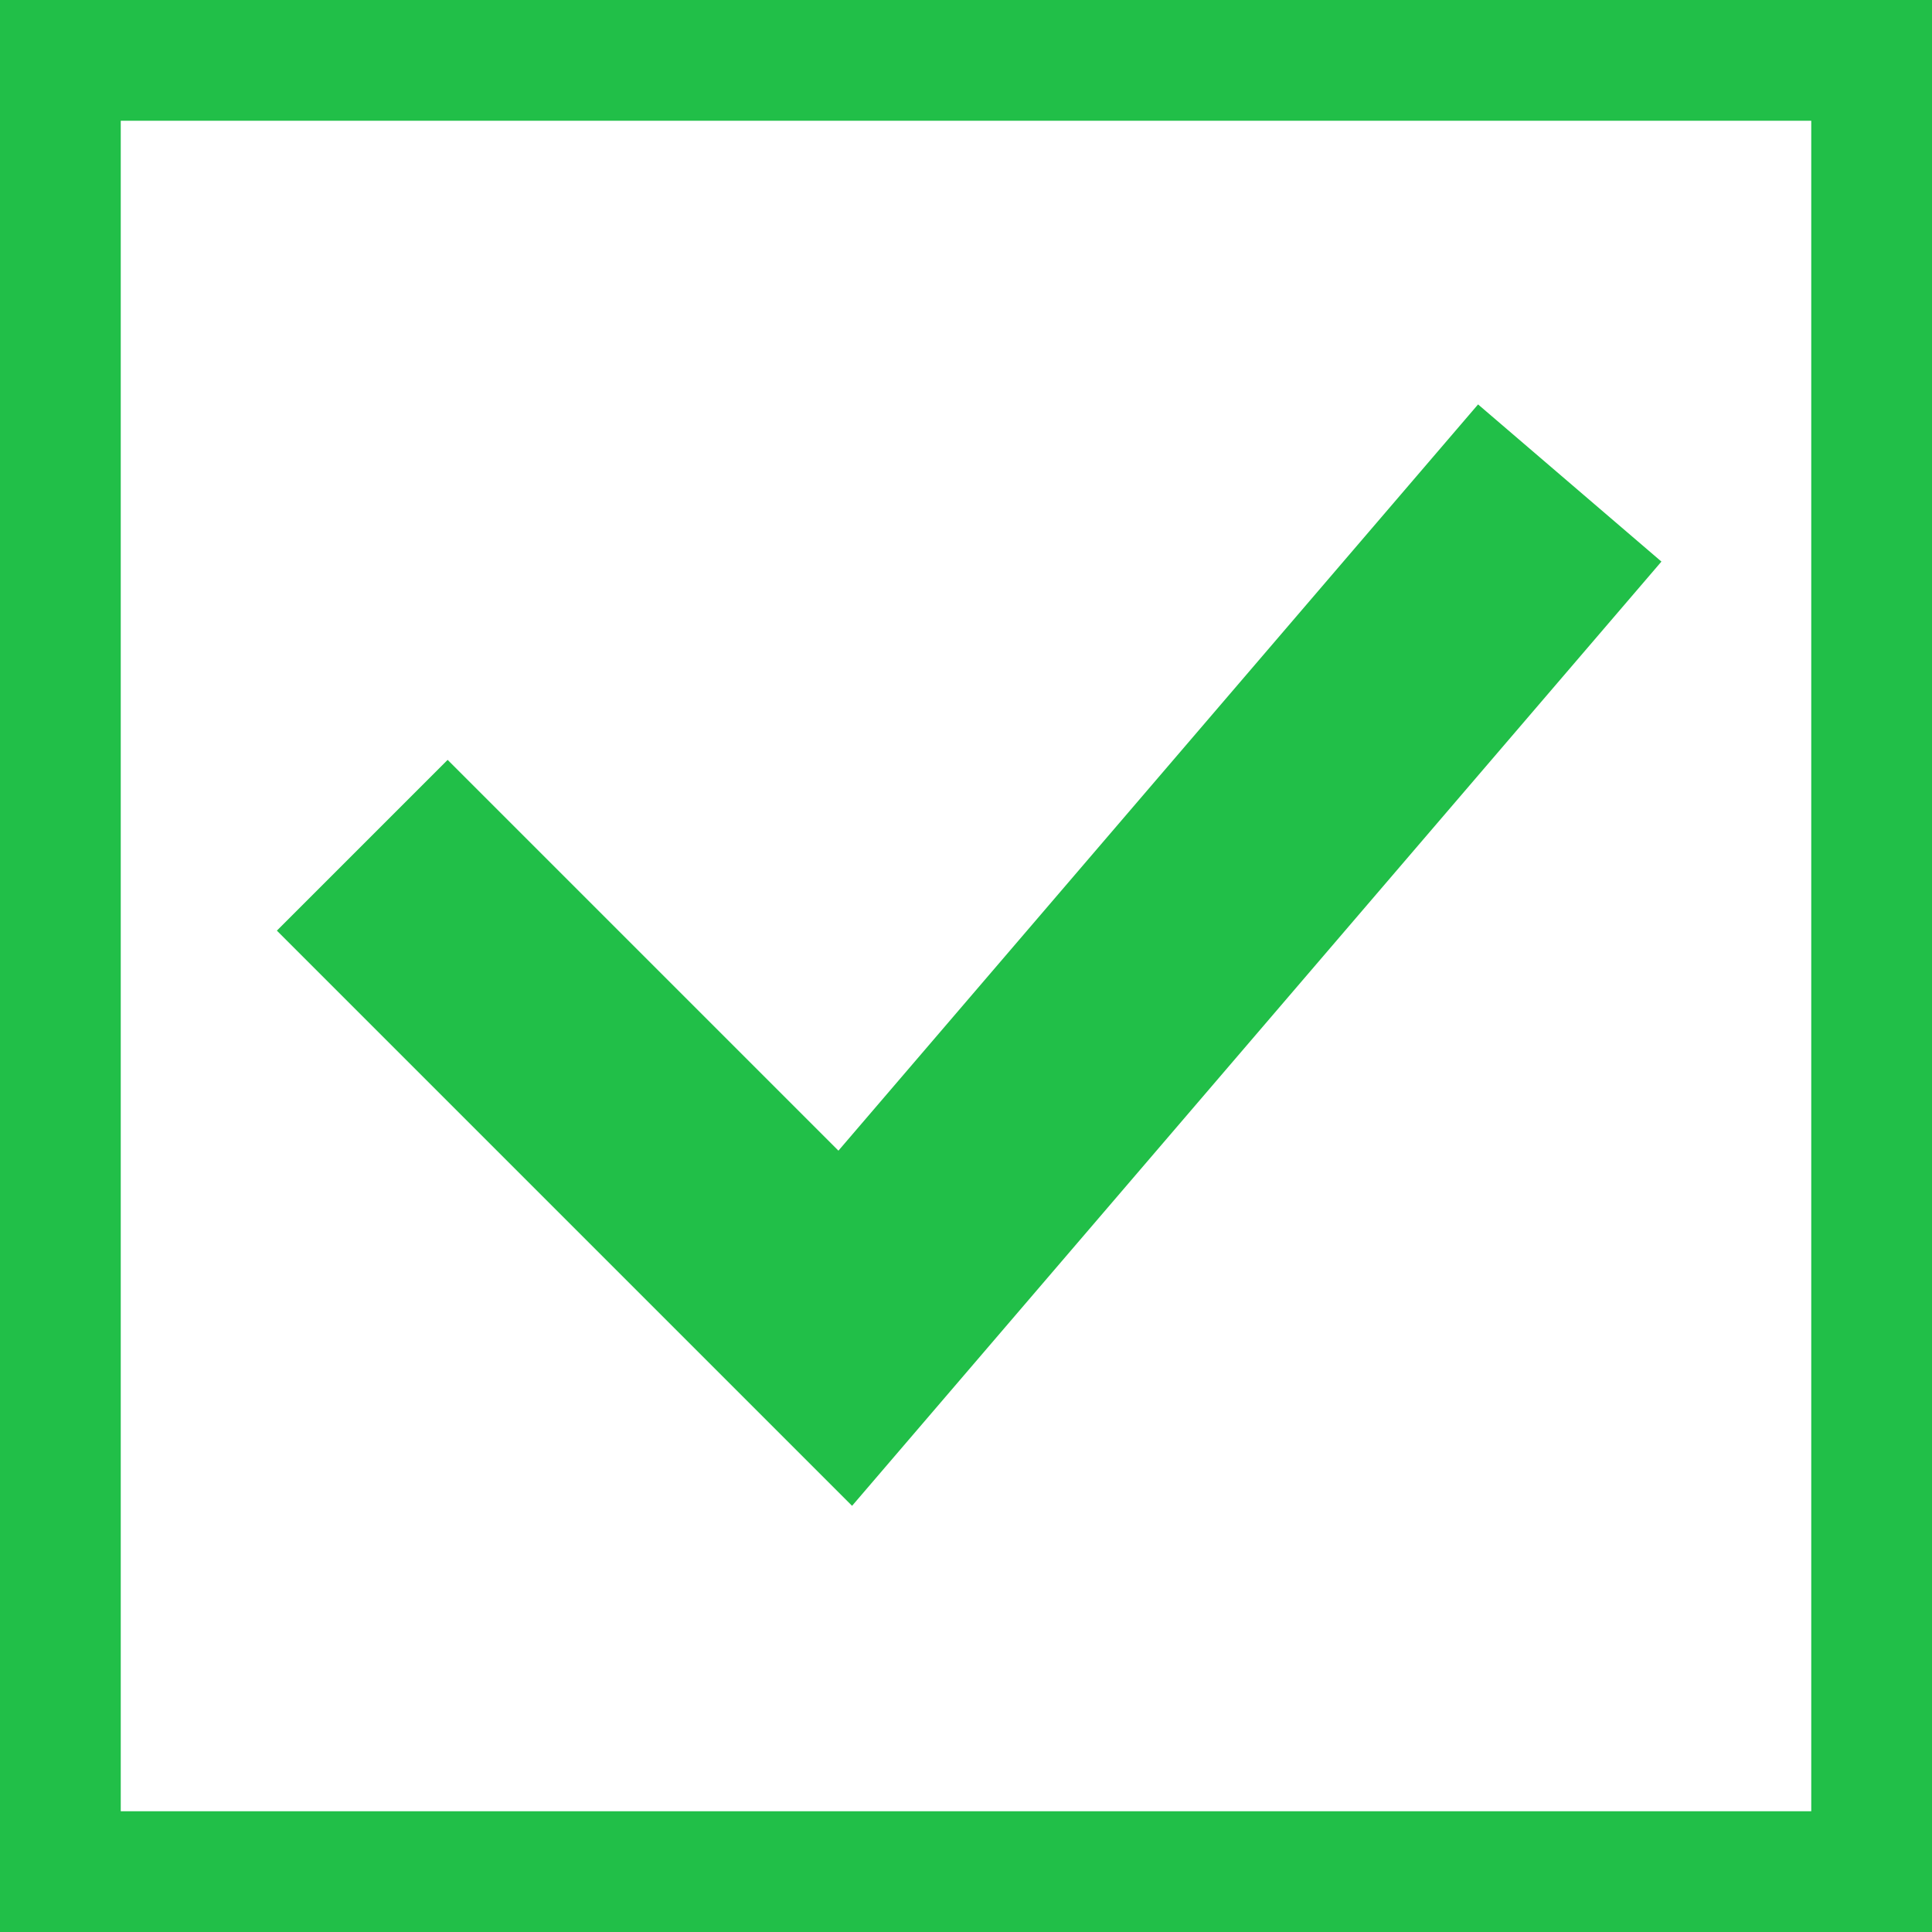
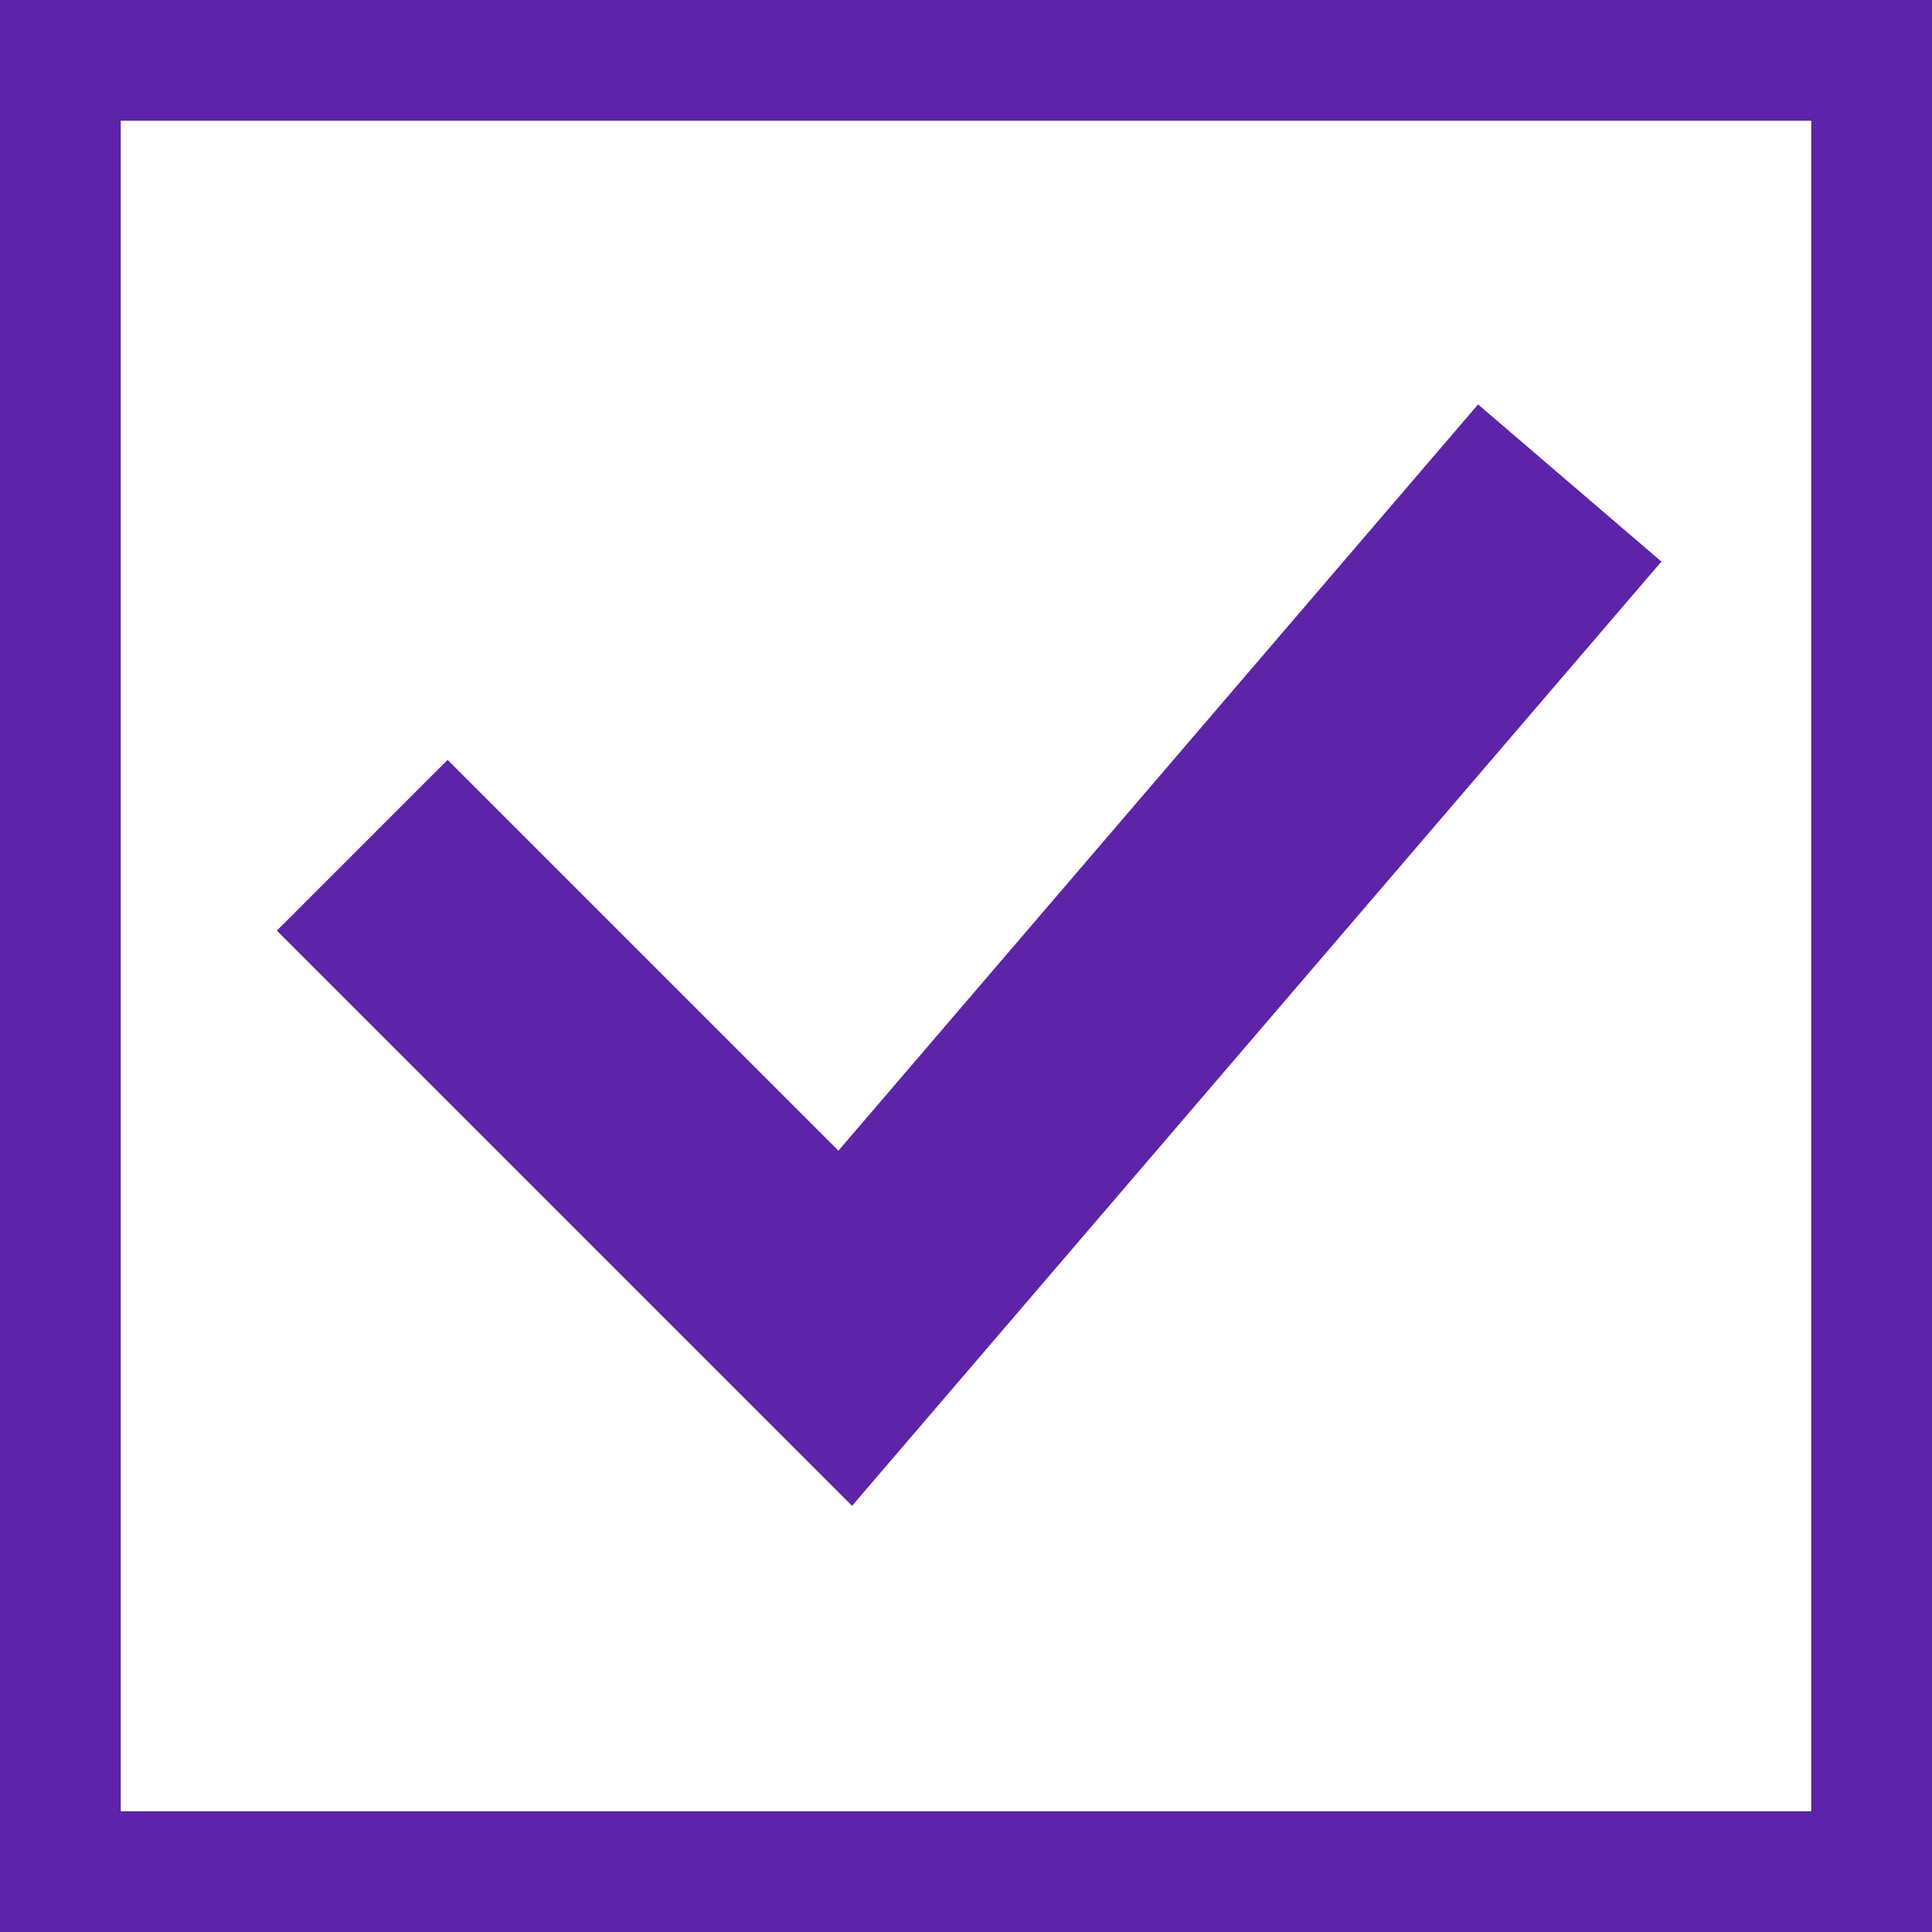
<svg xmlns="http://www.w3.org/2000/svg" width="16" height="16" viewBox="0 0 16 16" fill="none">
-   <rect x="0.5" y="0.5" width="15" height="15" fill="white" stroke="#21BF48" />
-   <path d="M3 7L7 11L13 4" stroke="#21BF48" stroke-width="2" />
+   <rect x="0.5" y="0.5" width="15" height="15" fill="white" stroke="#5D23A8" />
+   <path d="M3 7L7 11L13 4" stroke="#5D23A8" stroke-width="2" />
</svg>
